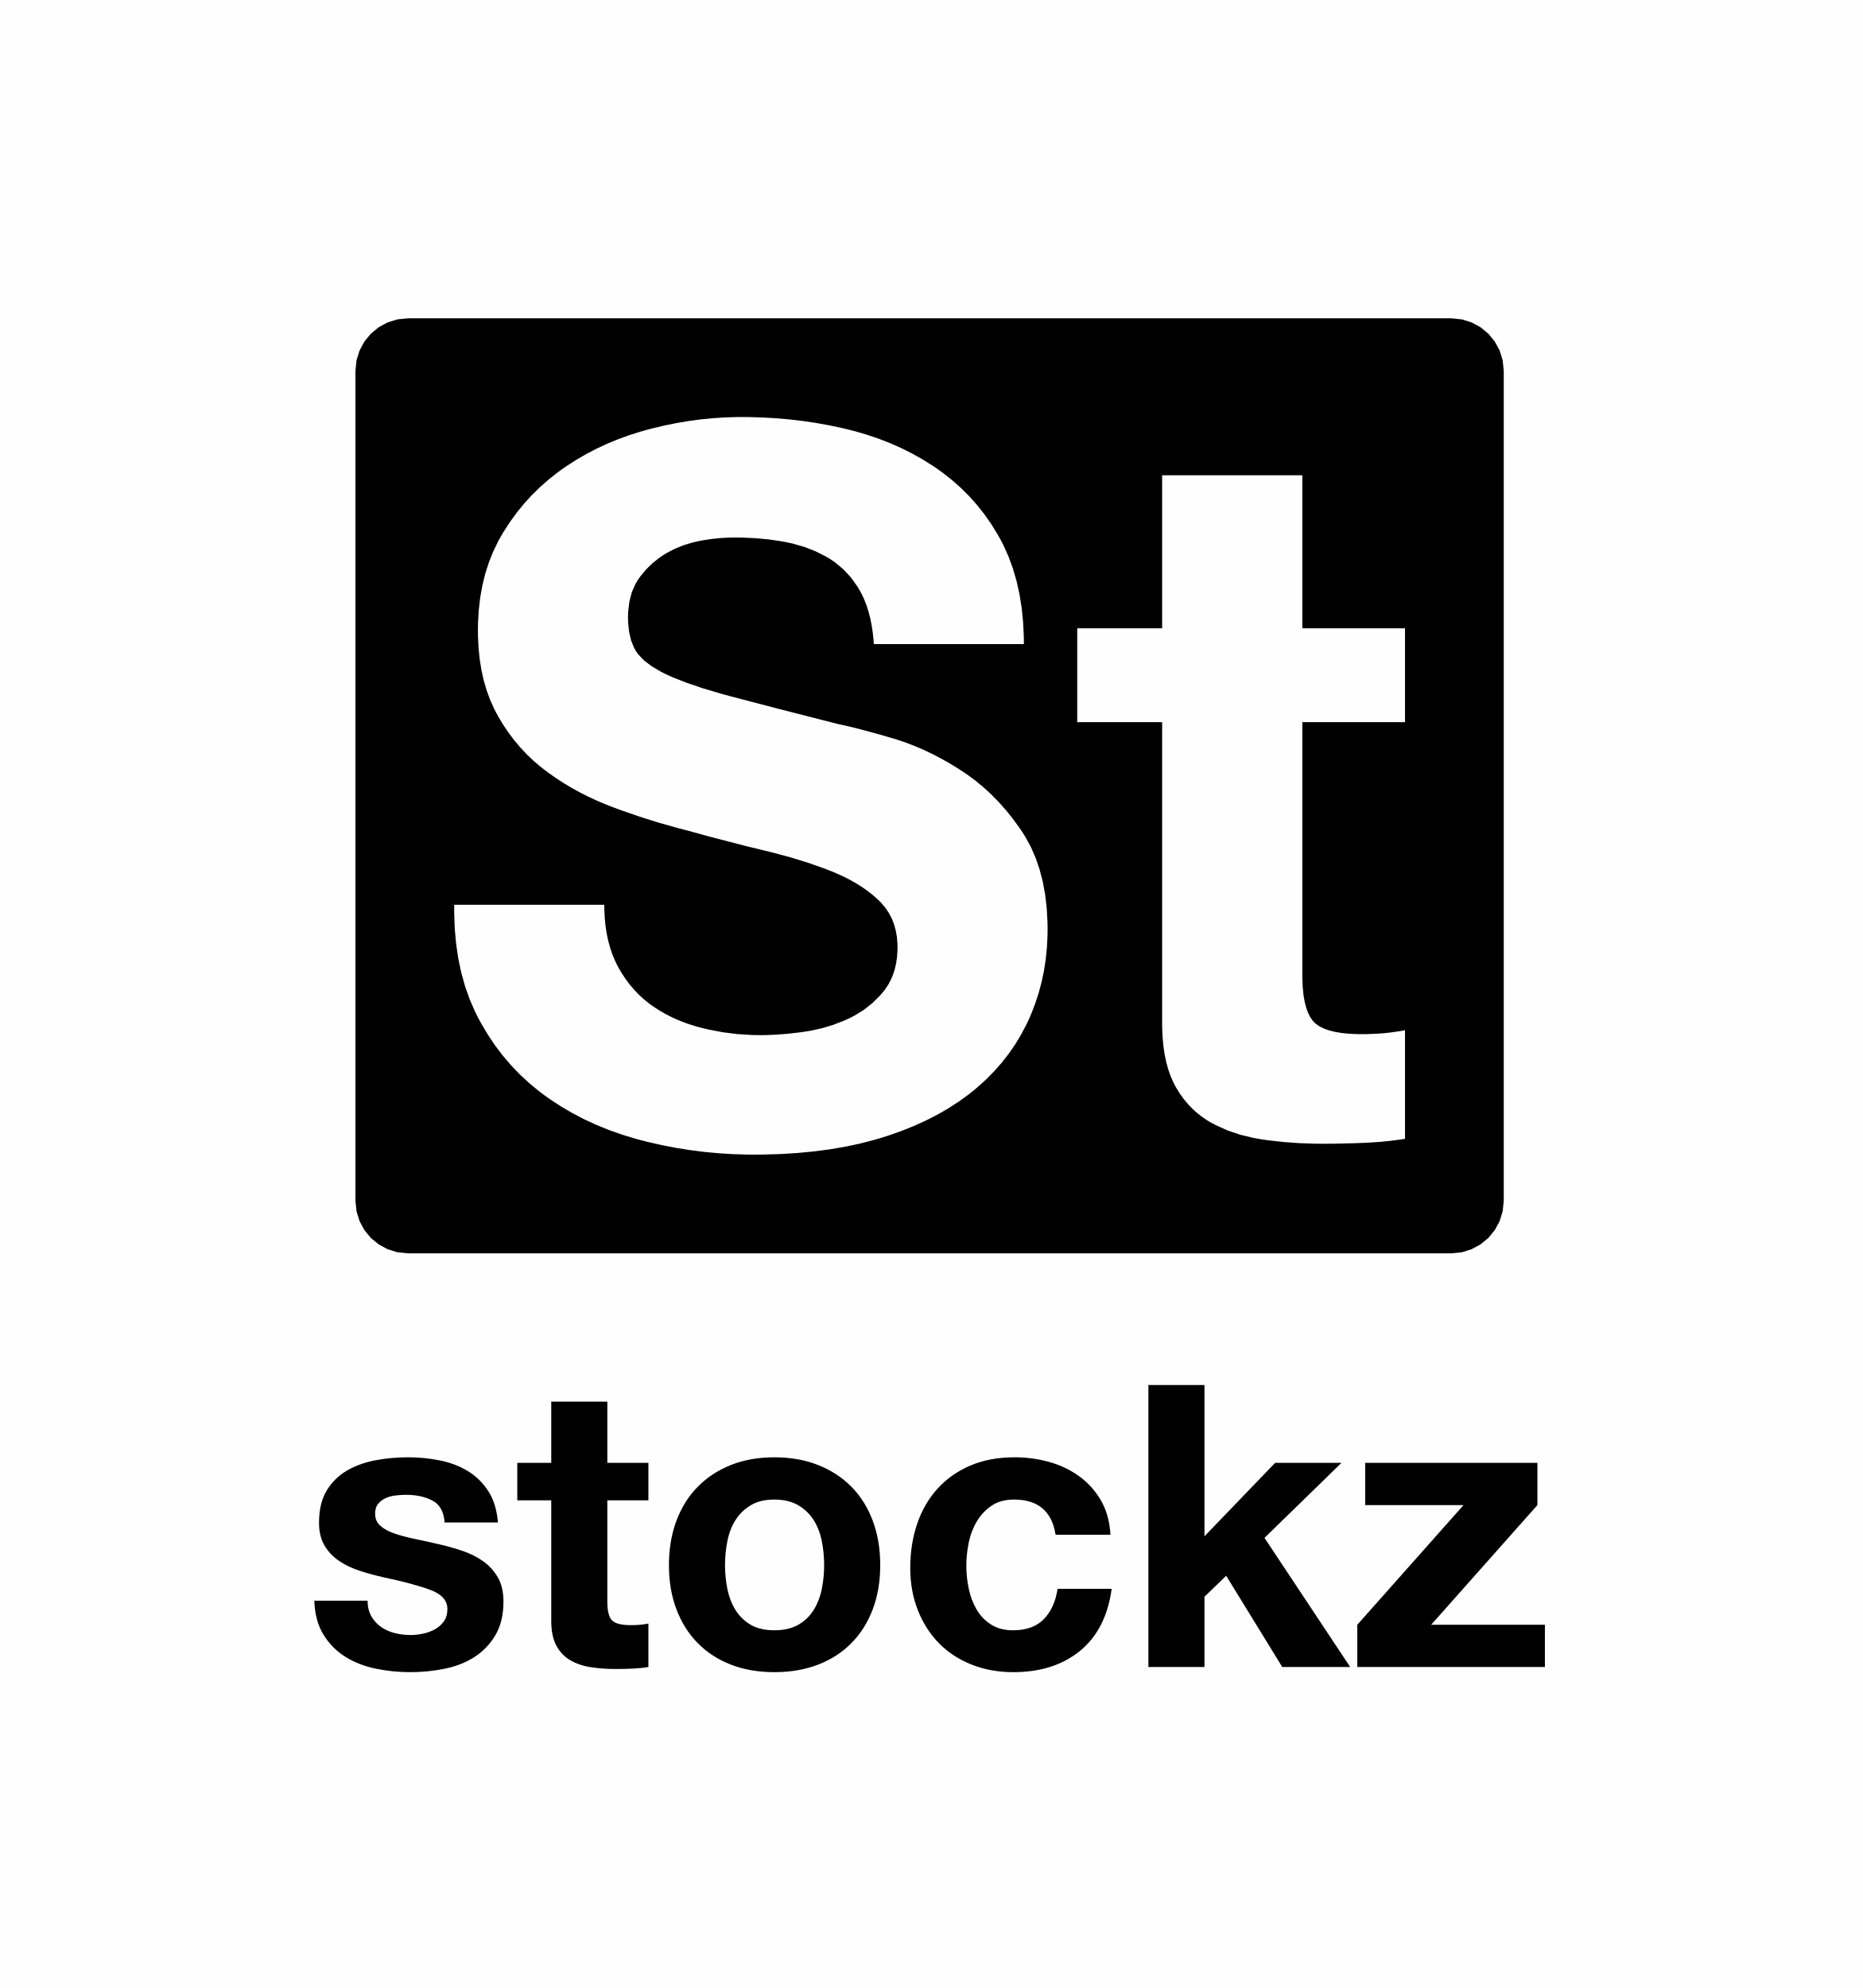
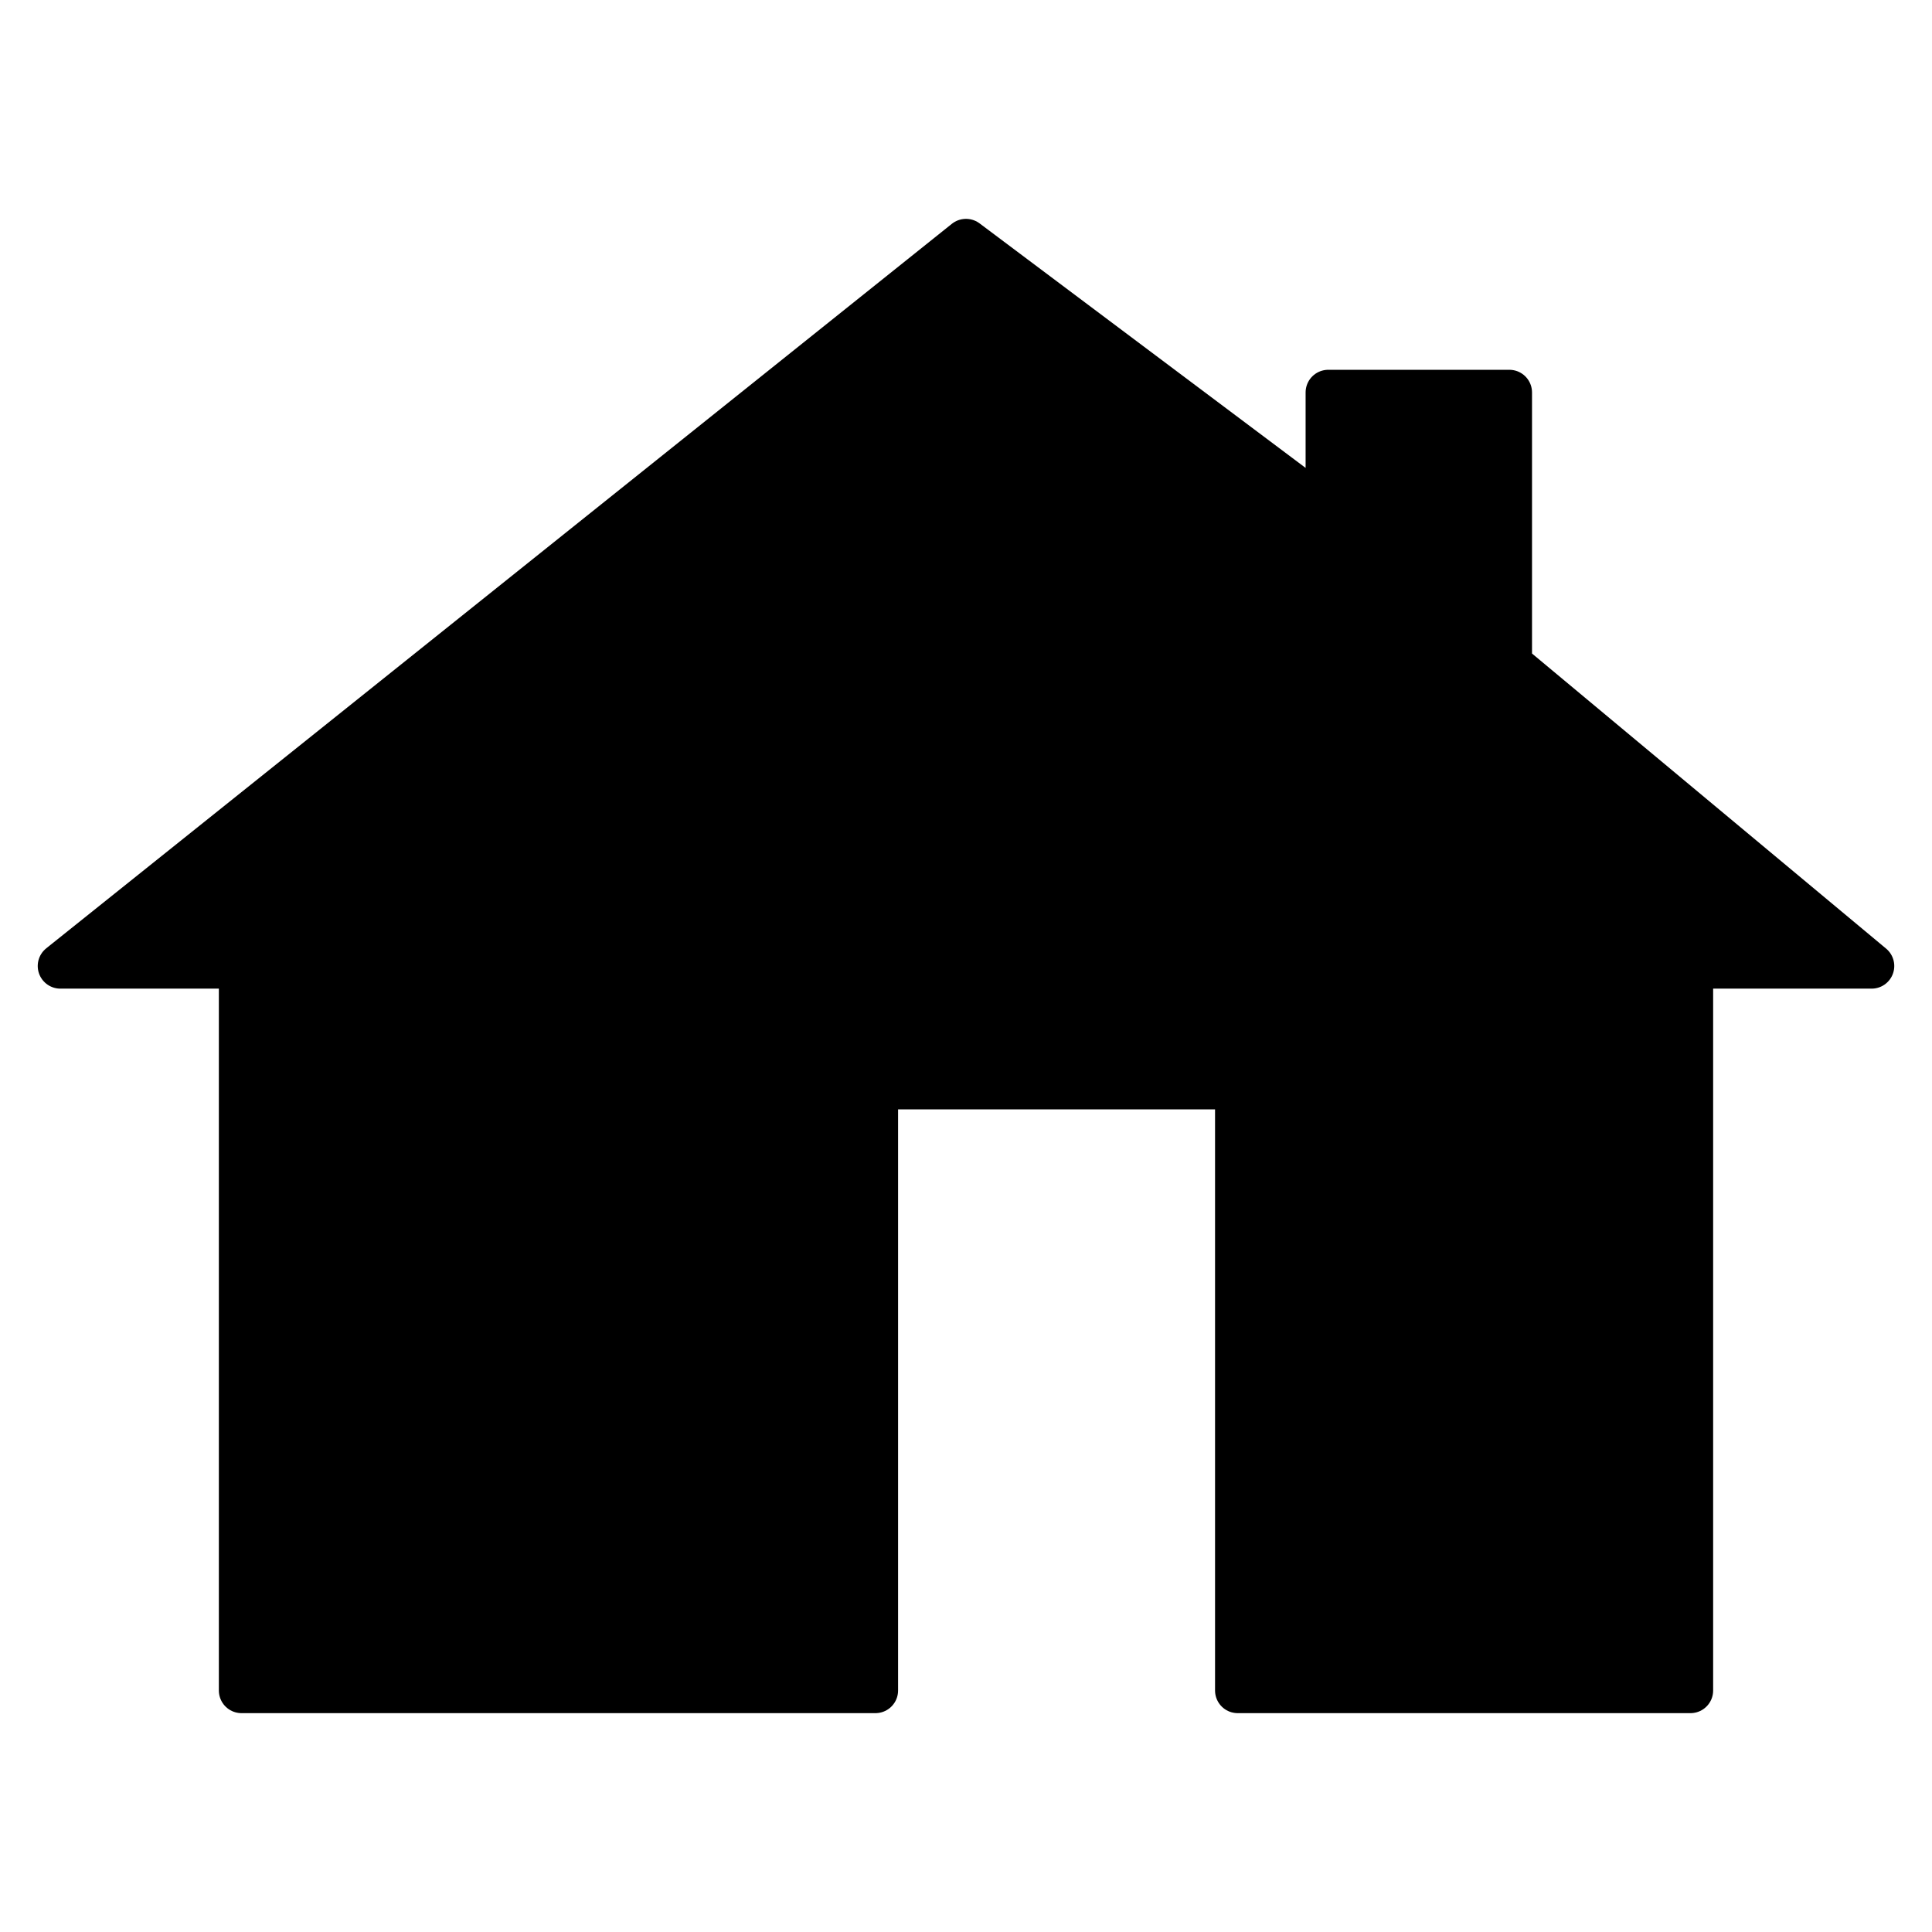
- <svg xmlns="http://www.w3.org/2000/svg" width="283" height="302" viewBox="0 0 283 302" version="1.1" baseProfile="full">
-   <g transform="scale(1,-1) translate(0,-302)">
-     <path d="M 1 1 L 284 1 L 284 303 L 1 303 Z" transform="scale(1,1) translate(-1,-1)" fill="#fffefe" opacity="1" />
-     <path d="M 9.848 12.84 L 1.748 12.84 Q 1.868 9.72 3.158 7.65 Q 4.448 5.58 6.458 4.32 Q 8.468 3.06 11.048 2.52 Q 13.628 1.98 16.328 1.98 Q 18.968 1.98 21.518 2.49 Q 24.068 3 26.048 4.26 Q 28.028 5.52 29.258 7.59 Q 30.488 9.66 30.488 12.72 Q 30.488 14.88 29.648 16.35 Q 28.808 17.82 27.428 18.81 Q 26.048 19.8 24.278 20.4 Q 22.508 21 20.648 21.42 Q 18.848 21.84 17.108 22.2 Q 15.368 22.56 14.018 23.01 Q 12.668 23.46 11.828 24.18 Q 10.988 24.9 10.988 26.04 Q 10.988 27 11.468 27.57 Q 11.948 28.14 12.638 28.44 Q 13.328 28.74 14.168 28.83 Q 15.008 28.92 15.728 28.92 Q 18.008 28.92 19.688 28.05 Q 21.368 27.18 21.548 24.72 L 29.648 24.72 Q 29.408 27.6 28.178 29.49 Q 26.948 31.38 25.088 32.52 Q 23.228 33.66 20.858 34.14 Q 18.488 34.62 15.968 34.62 Q 13.448 34.62 11.048 34.17 Q 8.648 33.72 6.728 32.61 Q 4.808 31.5 3.638 29.58 Q 2.468 27.66 2.468 24.66 Q 2.468 22.62 3.308 21.21 Q 4.148 19.8 5.528 18.87 Q 6.908 17.94 8.678 17.37 Q 10.448 16.8 12.308 16.38 Q 16.868 15.42 19.418 14.46 Q 21.968 13.5 21.968 11.58 Q 21.968 10.44 21.428 9.69 Q 20.888 8.94 20.078 8.49 Q 19.268 8.04 18.278 7.83 Q 17.288 7.62 16.388 7.62 Q 15.128 7.62 13.958 7.92 Q 12.788 8.22 11.888 8.85 Q 10.988 9.48 10.418 10.47 Q 9.848 11.46 9.848 12.84 Z M 46.268 33.78 L 46.268 43.08 L 37.748 43.08 L 37.748 33.78 L 32.588 33.78 L 32.588 28.08 L 37.748 28.08 L 37.748 9.78 Q 37.748 7.44 38.528 6 Q 39.308 4.56 40.658 3.78 Q 42.008 3 43.778 2.73 Q 45.548 2.46 47.528 2.46 Q 48.788 2.46 50.108 2.52 Q 51.428 2.58 52.508 2.76 L 52.508 9.36 Q 51.908 9.24 51.248 9.18 Q 50.588 9.12 49.868 9.12 Q 47.708 9.12 46.988 9.84 Q 46.268 10.56 46.268 12.72 L 46.268 28.08 L 52.508 28.08 L 52.508 33.78 Z M 64.148 18.24 Q 64.148 20.1 64.508 21.9 Q 64.868 23.7 65.738 25.08 Q 66.608 26.46 68.048 27.33 Q 69.488 28.2 71.648 28.2 Q 73.808 28.2 75.278 27.33 Q 76.748 26.46 77.618 25.08 Q 78.488 23.7 78.848 21.9 Q 79.208 20.1 79.208 18.24 Q 79.208 16.38 78.848 14.61 Q 78.488 12.84 77.618 11.43 Q 76.748 10.02 75.278 9.18 Q 73.808 8.34 71.648 8.34 Q 69.488 8.34 68.048 9.18 Q 66.608 10.02 65.738 11.43 Q 64.868 12.84 64.508 14.61 Q 64.148 16.38 64.148 18.24 Z M 55.628 18.24 Q 55.628 14.52 56.768 11.52 Q 57.908 8.52 60.008 6.39 Q 62.108 4.26 65.048 3.12 Q 67.988 1.98 71.648 1.98 Q 75.308 1.98 78.278 3.12 Q 81.248 4.26 83.348 6.39 Q 85.448 8.52 86.588 11.52 Q 87.728 14.52 87.728 18.24 Q 87.728 21.96 86.588 24.99 Q 85.448 28.02 83.348 30.15 Q 81.248 32.28 78.278 33.45 Q 75.308 34.62 71.648 34.62 Q 67.988 34.62 65.048 33.45 Q 62.108 32.28 60.008 30.15 Q 57.908 28.02 56.768 24.99 Q 55.628 21.96 55.628 18.24 Z M 114.368 22.86 L 122.708 22.86 Q 122.528 25.86 121.268 28.05 Q 120.008 30.24 117.998 31.71 Q 115.988 33.18 113.438 33.9 Q 110.888 34.62 108.128 34.62 Q 104.348 34.62 101.408 33.36 Q 98.468 32.1 96.428 29.85 Q 94.388 27.6 93.338 24.51 Q 92.288 21.42 92.288 17.82 Q 92.288 14.34 93.428 11.43 Q 94.568 8.52 96.608 6.42 Q 98.648 4.32 101.558 3.15 Q 104.468 1.98 107.948 1.98 Q 114.128 1.98 118.088 5.22 Q 122.048 8.46 122.888 14.64 L 114.668 14.64 Q 114.248 11.76 112.598 10.05 Q 110.948 8.34 107.888 8.34 Q 105.908 8.34 104.528 9.24 Q 103.148 10.14 102.338 11.55 Q 101.528 12.96 101.168 14.7 Q 100.808 16.44 100.808 18.12 Q 100.808 19.86 101.168 21.63 Q 101.528 23.4 102.398 24.87 Q 103.268 26.34 104.648 27.27 Q 106.028 28.2 108.068 28.2 Q 113.528 28.2 114.368 22.86 Z M 128.468 45.6 L 128.468 2.76 L 136.988 2.76 L 136.988 13.44 L 140.288 16.62 L 148.808 2.76 L 159.128 2.76 L 146.108 22.38 L 157.808 33.78 L 147.728 33.78 L 136.988 22.62 L 136.988 45.6 Z M 160.208 9.18 L 160.208 2.76 L 188.708 2.76 L 188.708 9.18 L 171.428 9.18 L 187.568 27.36 L 187.568 33.78 L 161.408 33.78 L 161.408 27.36 L 176.348 27.36 Z" transform="scale(1,1) translate(46,46)" fill="#000000" opacity="1" />
-     <path d="M 169.068 1.762 L 170.57 2.229 L 171.929 2.966 L 173.113 3.943 L 174.089 5.127 L 174.827 6.486 L 175.293 7.988 L 175.456 9.6 L 175.456 135.65 L 175.293 137.262 L 174.827 138.764 L 174.089 140.123 L 173.113 141.307 L 171.929 142.284 L 170.57 143.021 L 169.068 143.487 L 167.456 143.65 L 9 143.65 L 7.388 143.487 L 5.886 143.021 L 4.527 142.284 L 3.343 141.307 L 2.366 140.123 L 1.629 138.764 L 1.163 137.262 L 1 135.65 L 1 9.6 L 1.163 7.988 L 1.629 6.486 L 2.366 5.127 L 3.343 3.943 L 4.527 2.966 L 5.886 2.229 L 7.388 1.762 L 9 1.6 L 167.456 1.6 Z M 60.502 16.608 L 58.305 16.676 L 56.126 16.812 L 53.962 17.016 L 51.816 17.288 L 49.685 17.628 L 47.571 18.036 L 45.473 18.512 L 44.431 18.775 L 43.398 19.056 L 41.377 19.678 L 39.418 20.376 L 37.52 21.152 L 35.682 22.005 L 33.906 22.935 L 32.19 23.943 L 30.535 25.028 L 29.731 25.6 L 28.944 26.191 L 27.432 27.433 L 26.003 28.755 L 24.655 30.157 L 23.389 31.638 L 22.206 33.199 L 21.104 34.84 L 20.085 36.56 L 19.606 37.45 L 19.152 38.361 L 18.337 40.245 L 17.643 42.214 L 17.071 44.267 L 16.621 46.404 L 16.293 48.626 L 16.087 50.932 L 16.002 53.323 L 16.006 54.55 L 38.806 54.55 L 38.813 53.881 L 38.874 52.583 L 38.996 51.336 L 39.179 50.141 L 39.423 48.997 L 39.727 47.905 L 40.093 46.864 L 40.52 45.875 L 40.756 45.4 L 41.004 44.937 L 41.532 44.044 L 42.099 43.195 L 42.706 42.392 L 43.353 41.632 L 44.04 40.917 L 44.766 40.247 L 45.533 39.621 L 45.931 39.325 L 46.338 39.039 L 47.18 38.495 L 48.056 37.989 L 48.968 37.52 L 49.915 37.089 L 50.897 36.695 L 51.914 36.339 L 52.966 36.02 L 53.506 35.875 L 54.598 35.611 L 56.81 35.189 L 59.06 34.908 L 61.348 34.767 L 62.506 34.75 L 63.3 34.758 L 64.931 34.824 L 66.619 34.955 L 68.363 35.152 L 69.256 35.275 L 70.149 35.421 L 71.892 35.806 L 73.58 36.312 L 75.211 36.94 L 76.006 37.3 L 76.777 37.693 L 78.221 38.583 L 79.533 39.614 L 80.714 40.786 L 81.256 41.425 L 81.51 41.759 L 81.969 42.459 L 82.363 43.205 L 82.691 43.995 L 82.954 44.829 L 83.151 45.708 L 83.282 46.631 L 83.347 47.599 L 83.356 48.1 L 83.345 48.637 L 83.258 49.673 L 83.085 50.658 L 82.825 51.59 L 82.478 52.472 L 82.044 53.301 L 81.524 54.079 L 80.917 54.806 L 80.581 55.15 L 80.227 55.484 L 79.479 56.131 L 78.678 56.75 L 77.822 57.34 L 76.913 57.903 L 75.95 58.437 L 74.933 58.943 L 73.862 59.421 L 73.306 59.65 L 72.162 60.093 L 69.762 60.937 L 67.212 61.724 L 64.512 62.455 L 63.106 62.8 L 60.246 63.494 L 54.471 64.994 L 51.556 65.8 L 50.06 66.186 L 47.098 67.02 L 44.173 67.939 L 41.285 68.942 L 39.856 69.475 L 39.148 69.752 L 37.76 70.335 L 36.41 70.959 L 35.098 71.622 L 33.823 72.325 L 32.585 73.068 L 31.385 73.851 L 30.223 74.674 L 29.656 75.1 L 29.1 75.538 L 28.029 76.454 L 27.012 77.425 L 26.048 78.449 L 25.139 79.527 L 24.284 80.659 L 23.482 81.845 L 22.734 83.085 L 22.381 83.725 L 22.045 84.38 L 21.438 85.742 L 20.917 87.172 L 20.484 88.669 L 20.137 90.235 L 19.877 91.869 L 19.703 93.57 L 19.617 95.34 L 19.606 96.25 L 19.619 97.273 L 19.73 99.267 L 19.95 101.194 L 20.28 103.052 L 20.721 104.843 L 21.272 106.566 L 21.933 108.22 L 22.704 109.807 L 23.131 110.575 L 23.58 111.326 L 24.529 112.782 L 25.546 114.174 L 26.631 115.503 L 27.785 116.769 L 29.006 117.971 L 30.295 119.11 L 31.652 120.186 L 32.356 120.7 L 33.074 121.198 L 34.546 122.145 L 36.065 123.026 L 37.63 123.842 L 39.243 124.592 L 40.902 125.276 L 42.608 125.895 L 44.362 126.448 L 45.256 126.7 L 46.156 126.936 L 47.956 127.363 L 49.756 127.728 L 51.556 128.033 L 53.356 128.277 L 55.156 128.459 L 56.956 128.581 L 58.756 128.642 L 59.656 128.65 L 60.703 128.643 L 62.782 128.584 L 64.84 128.467 L 66.876 128.291 L 68.892 128.057 L 70.887 127.764 L 72.86 127.412 L 74.812 127.002 L 75.781 126.775 L 76.74 126.531 L 78.617 125.99 L 80.44 125.376 L 82.21 124.689 L 83.925 123.93 L 85.587 123.098 L 87.195 122.193 L 88.749 121.216 L 89.506 120.7 L 90.246 120.166 L 91.669 119.043 L 93.014 117.848 L 94.282 116.58 L 95.473 115.239 L 96.586 113.826 L 97.622 112.34 L 98.58 110.781 L 99.031 109.975 L 99.458 109.148 L 100.229 107.43 L 100.89 105.626 L 101.44 103.734 L 101.881 101.756 L 102.212 99.692 L 102.432 97.54 L 102.542 95.302 L 102.556 94.15 L 79.756 94.15 L 79.713 94.743 L 79.593 95.892 L 79.429 96.989 L 79.221 98.034 L 78.967 99.028 L 78.67 99.97 L 78.328 100.861 L 77.941 101.7 L 77.731 102.1 L 77.282 102.866 L 76.279 104.273 L 75.135 105.51 L 73.851 106.579 L 73.156 107.05 L 72.43 107.484 L 70.902 108.252 L 69.271 108.89 L 67.537 109.396 L 66.631 109.6 L 65.701 109.776 L 63.779 110.057 L 61.773 110.245 L 59.683 110.338 L 58.606 110.35 L 57.893 110.341 L 56.468 110.266 L 55.043 110.116 L 53.618 109.891 L 52.906 109.75 L 52.201 109.586 L 50.842 109.173 L 49.548 108.648 L 48.32 108.011 L 47.731 107.65 L 47.162 107.263 L 46.103 106.419 L 45.147 105.482 L 44.294 104.451 L 43.906 103.9 L 43.554 103.319 L 42.992 102.044 L 42.617 100.619 L 42.429 99.044 L 42.406 98.2 L 42.425 97.431 L 42.575 96.006 L 42.874 94.731 L 43.325 93.606 L 43.606 93.1 L 43.942 92.617 L 44.833 91.68 L 46.014 90.78 L 47.486 89.917 L 48.331 89.5 L 49.254 89.088 L 51.354 88.263 L 53.792 87.438 L 56.567 86.612 L 58.081 86.2 L 65.262 84.325 L 74.356 82 L 75.142 81.835 L 76.933 81.413 L 80.163 80.552 L 82.681 79.825 L 83.346 79.621 L 84.675 79.168 L 86.001 78.657 L 87.326 78.088 L 88.648 77.46 L 89.967 76.773 L 91.284 76.028 L 92.599 75.224 L 93.256 74.8 L 93.906 74.36 L 95.174 73.424 L 96.398 72.417 L 97.577 71.336 L 98.711 70.183 L 99.801 68.957 L 100.846 67.659 L 101.847 66.288 L 102.331 65.575 L 102.794 64.841 L 103.631 63.296 L 104.348 61.651 L 104.945 59.904 L 105.424 58.058 L 105.782 56.11 L 106.021 54.062 L 106.141 51.912 L 106.156 50.8 L 106.145 49.885 L 106.055 48.081 L 105.877 46.309 L 105.61 44.57 L 105.254 42.863 L 104.809 41.19 L 104.274 39.549 L 103.651 37.942 L 103.306 37.15 L 102.939 36.369 L 102.139 34.848 L 101.254 33.381 L 100.281 31.968 L 99.221 30.608 L 98.075 29.303 L 96.843 28.051 L 95.523 26.854 L 94.831 26.275 L 94.117 25.711 L 92.626 24.631 L 91.051 23.613 L 89.392 22.659 L 87.648 21.769 L 85.82 20.942 L 83.908 20.177 L 81.911 19.477 L 80.881 19.15 L 79.83 18.841 L 77.667 18.283 L 75.421 17.805 L 73.094 17.407 L 70.684 17.088 L 68.193 16.849 L 65.62 16.69 L 62.964 16.61 L 61.606 16.6 Z M 146.776 18.261 L 144.367 18.345 L 142.023 18.514 L 139.745 18.767 L 138.631 18.925 L 137.541 19.114 L 135.46 19.61 L 133.51 20.267 L 131.691 21.082 L 130.831 21.55 L 130.414 21.8 L 129.615 22.339 L 128.861 22.93 L 128.15 23.572 L 127.485 24.266 L 126.864 25.011 L 126.287 25.808 L 125.755 26.656 L 125.506 27.1 L 125.27 27.559 L 124.843 28.529 L 124.477 29.57 L 124.173 30.681 L 123.929 31.862 L 123.746 33.113 L 123.624 34.435 L 123.563 35.828 L 123.556 36.55 L 123.556 82.3 L 110.656 82.3 L 110.656 96.55 L 123.556 96.55 L 123.556 119.8 L 144.856 119.8 L 144.856 96.55 L 160.456 96.55 L 160.456 82.3 L 144.856 82.3 L 144.856 43.9 L 144.863 43.239 L 144.919 42.002 L 145.031 40.877 L 145.2 39.864 L 145.425 38.964 L 145.707 38.176 L 146.044 37.502 L 146.438 36.939 L 146.656 36.7 L 146.895 36.482 L 147.457 36.088 L 148.132 35.751 L 148.92 35.469 L 149.82 35.245 L 150.832 35.076 L 151.957 34.963 L 153.195 34.907 L 153.856 34.9 L 154.746 34.909 L 156.471 34.984 L 157.306 35.05 L 158.121 35.134 L 159.696 35.359 L 160.456 35.5 L 160.456 19 L 159.771 18.892 L 158.346 18.705 L 156.846 18.555 L 155.271 18.442 L 154.456 18.4 L 152.815 18.334 L 149.59 18.259 L 148.006 18.25 Z" transform="scale(1,1) translate(53,110)" fill="#000000" opacity="1" />
+ <svg xmlns="http://www.w3.org/2000/svg" width="512" height="512" version="1.1" id="svg2">
+   <g transform="translate(0,448)">
+     <path style="fill:#000000;fill-opacity:1;stroke:#000000;stroke-width:12;stroke-linecap:butt;stroke-linejoin:round;stroke-miterlimit:4;stroke-opacity:1;stroke-dasharray:none" d="m 16,256 240,-192 96,72 0,-32 48,0 0,72 96,80 -48,0 0,192 -120,0 0,-160 -96,0 0,160 -168,0 0,-192 z" transform="translate(0,-448)" />
  </g>
</svg>
